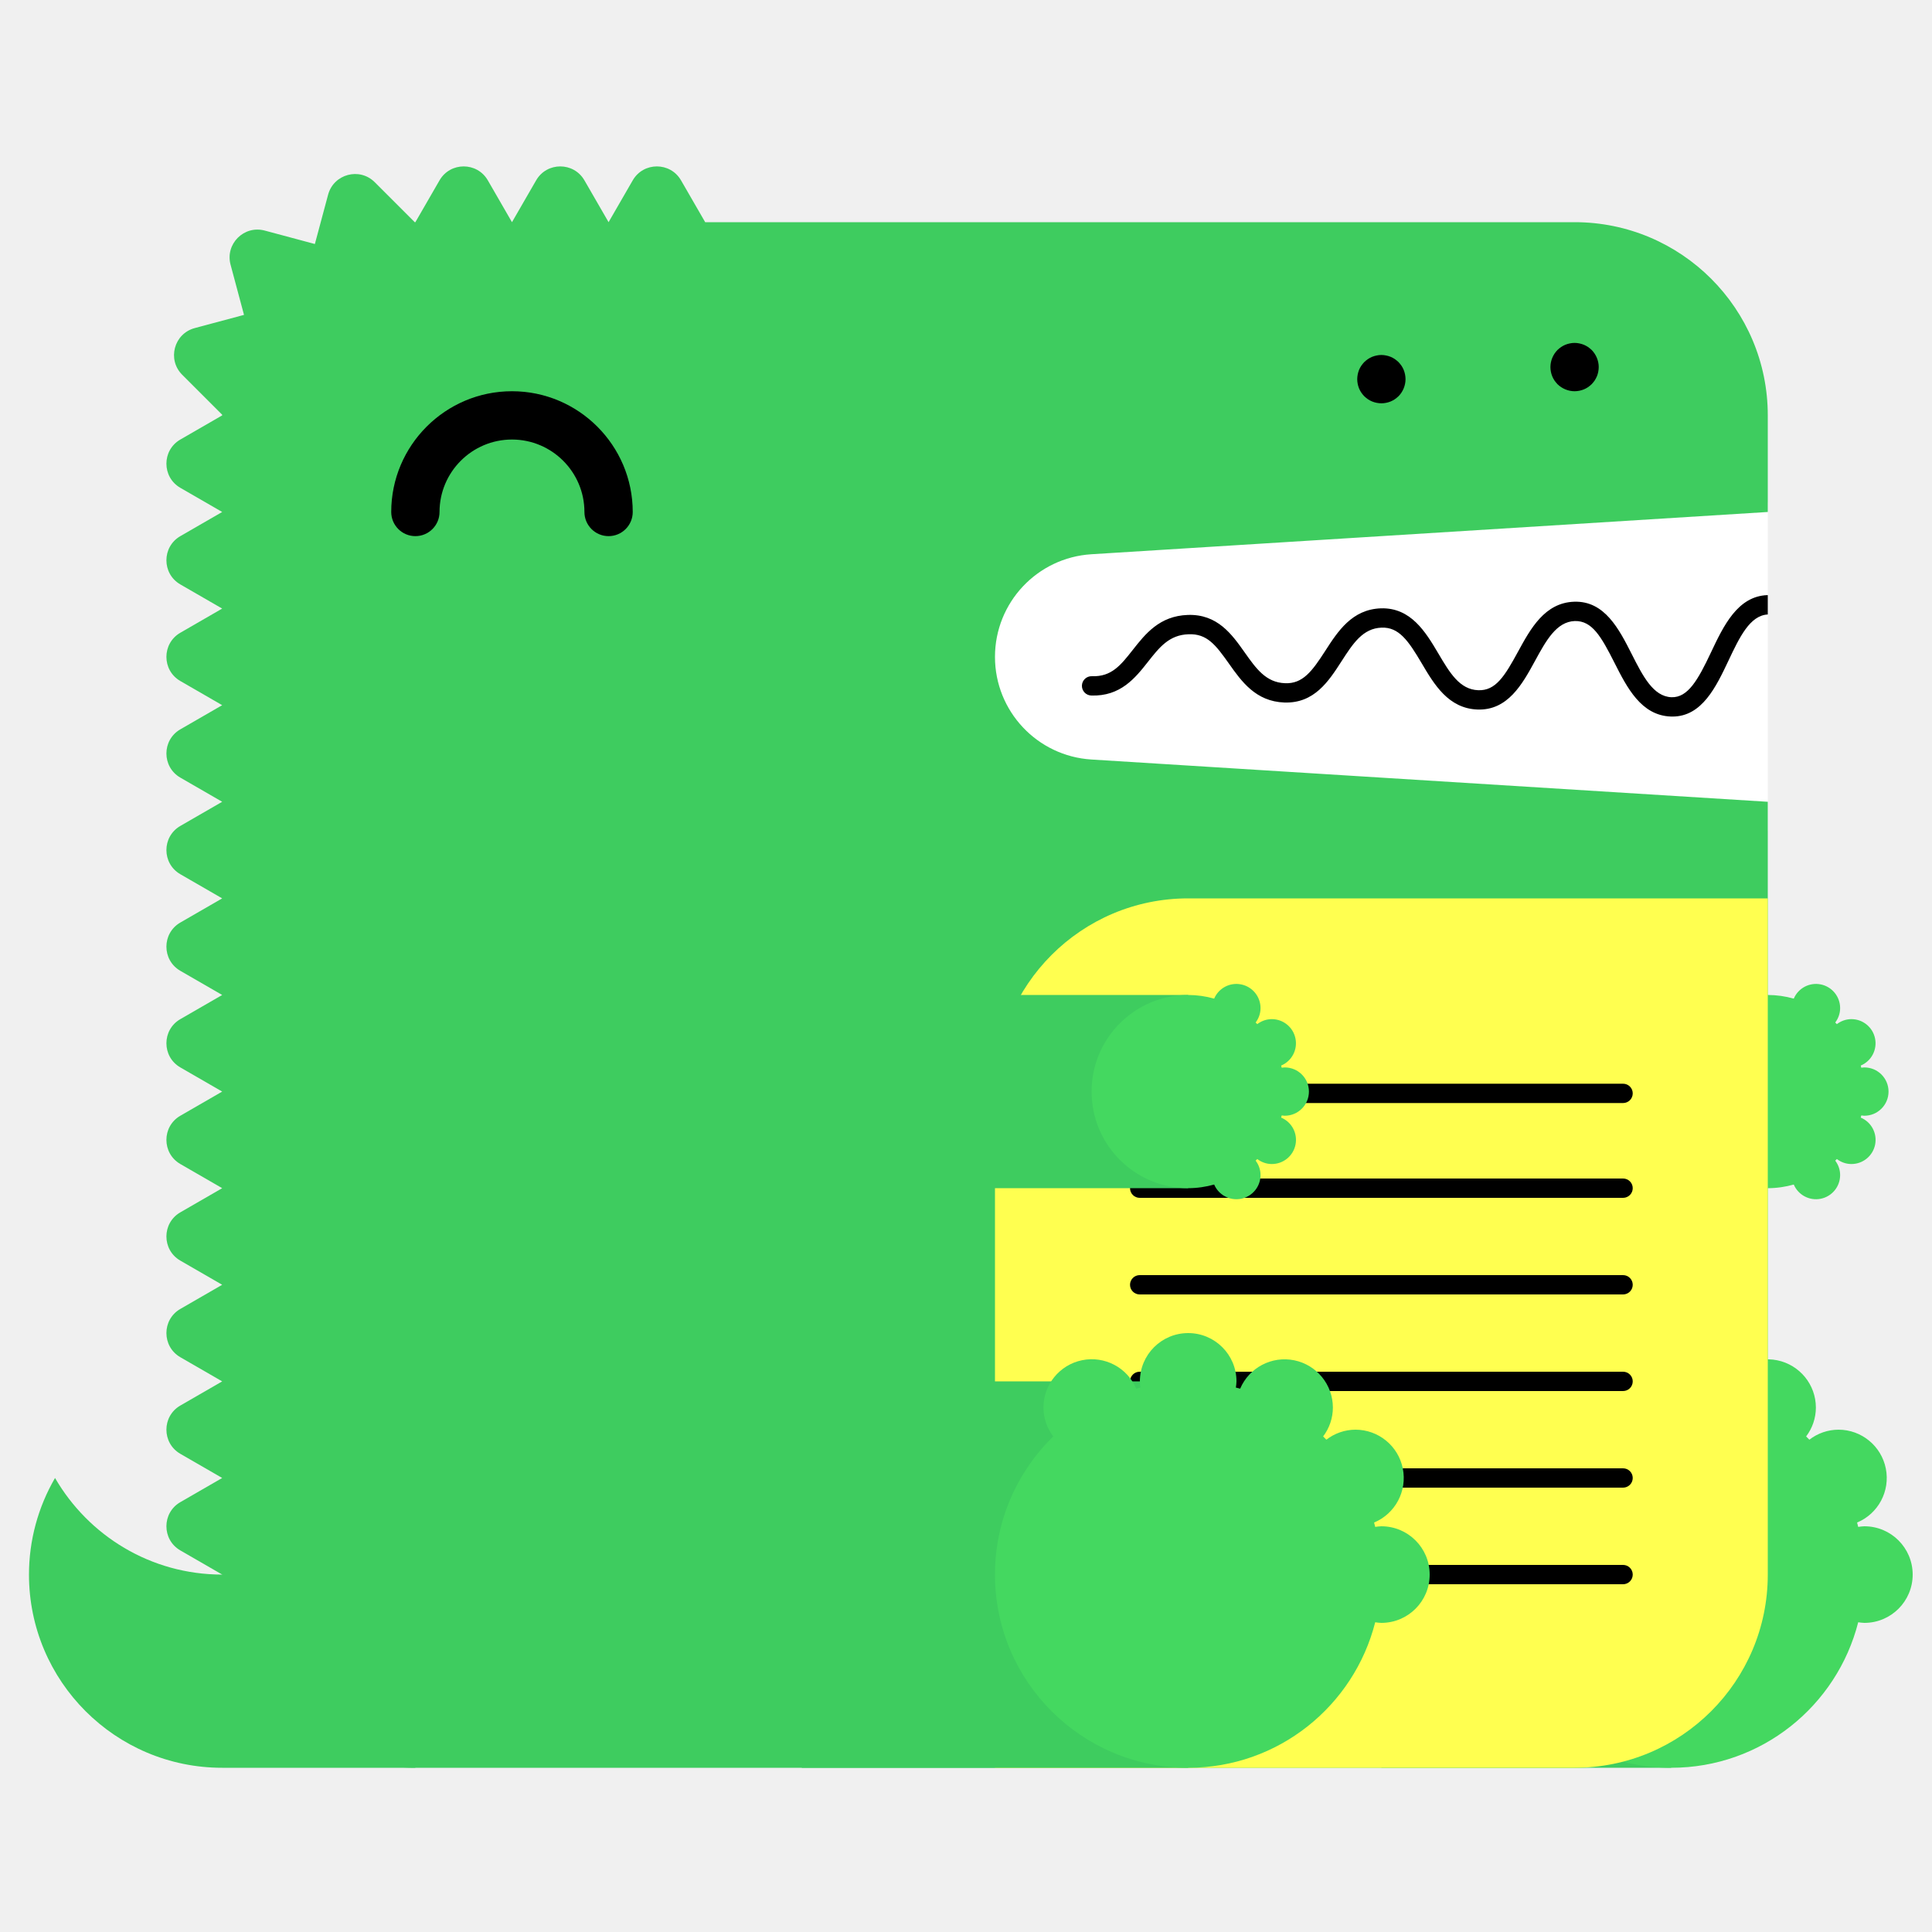
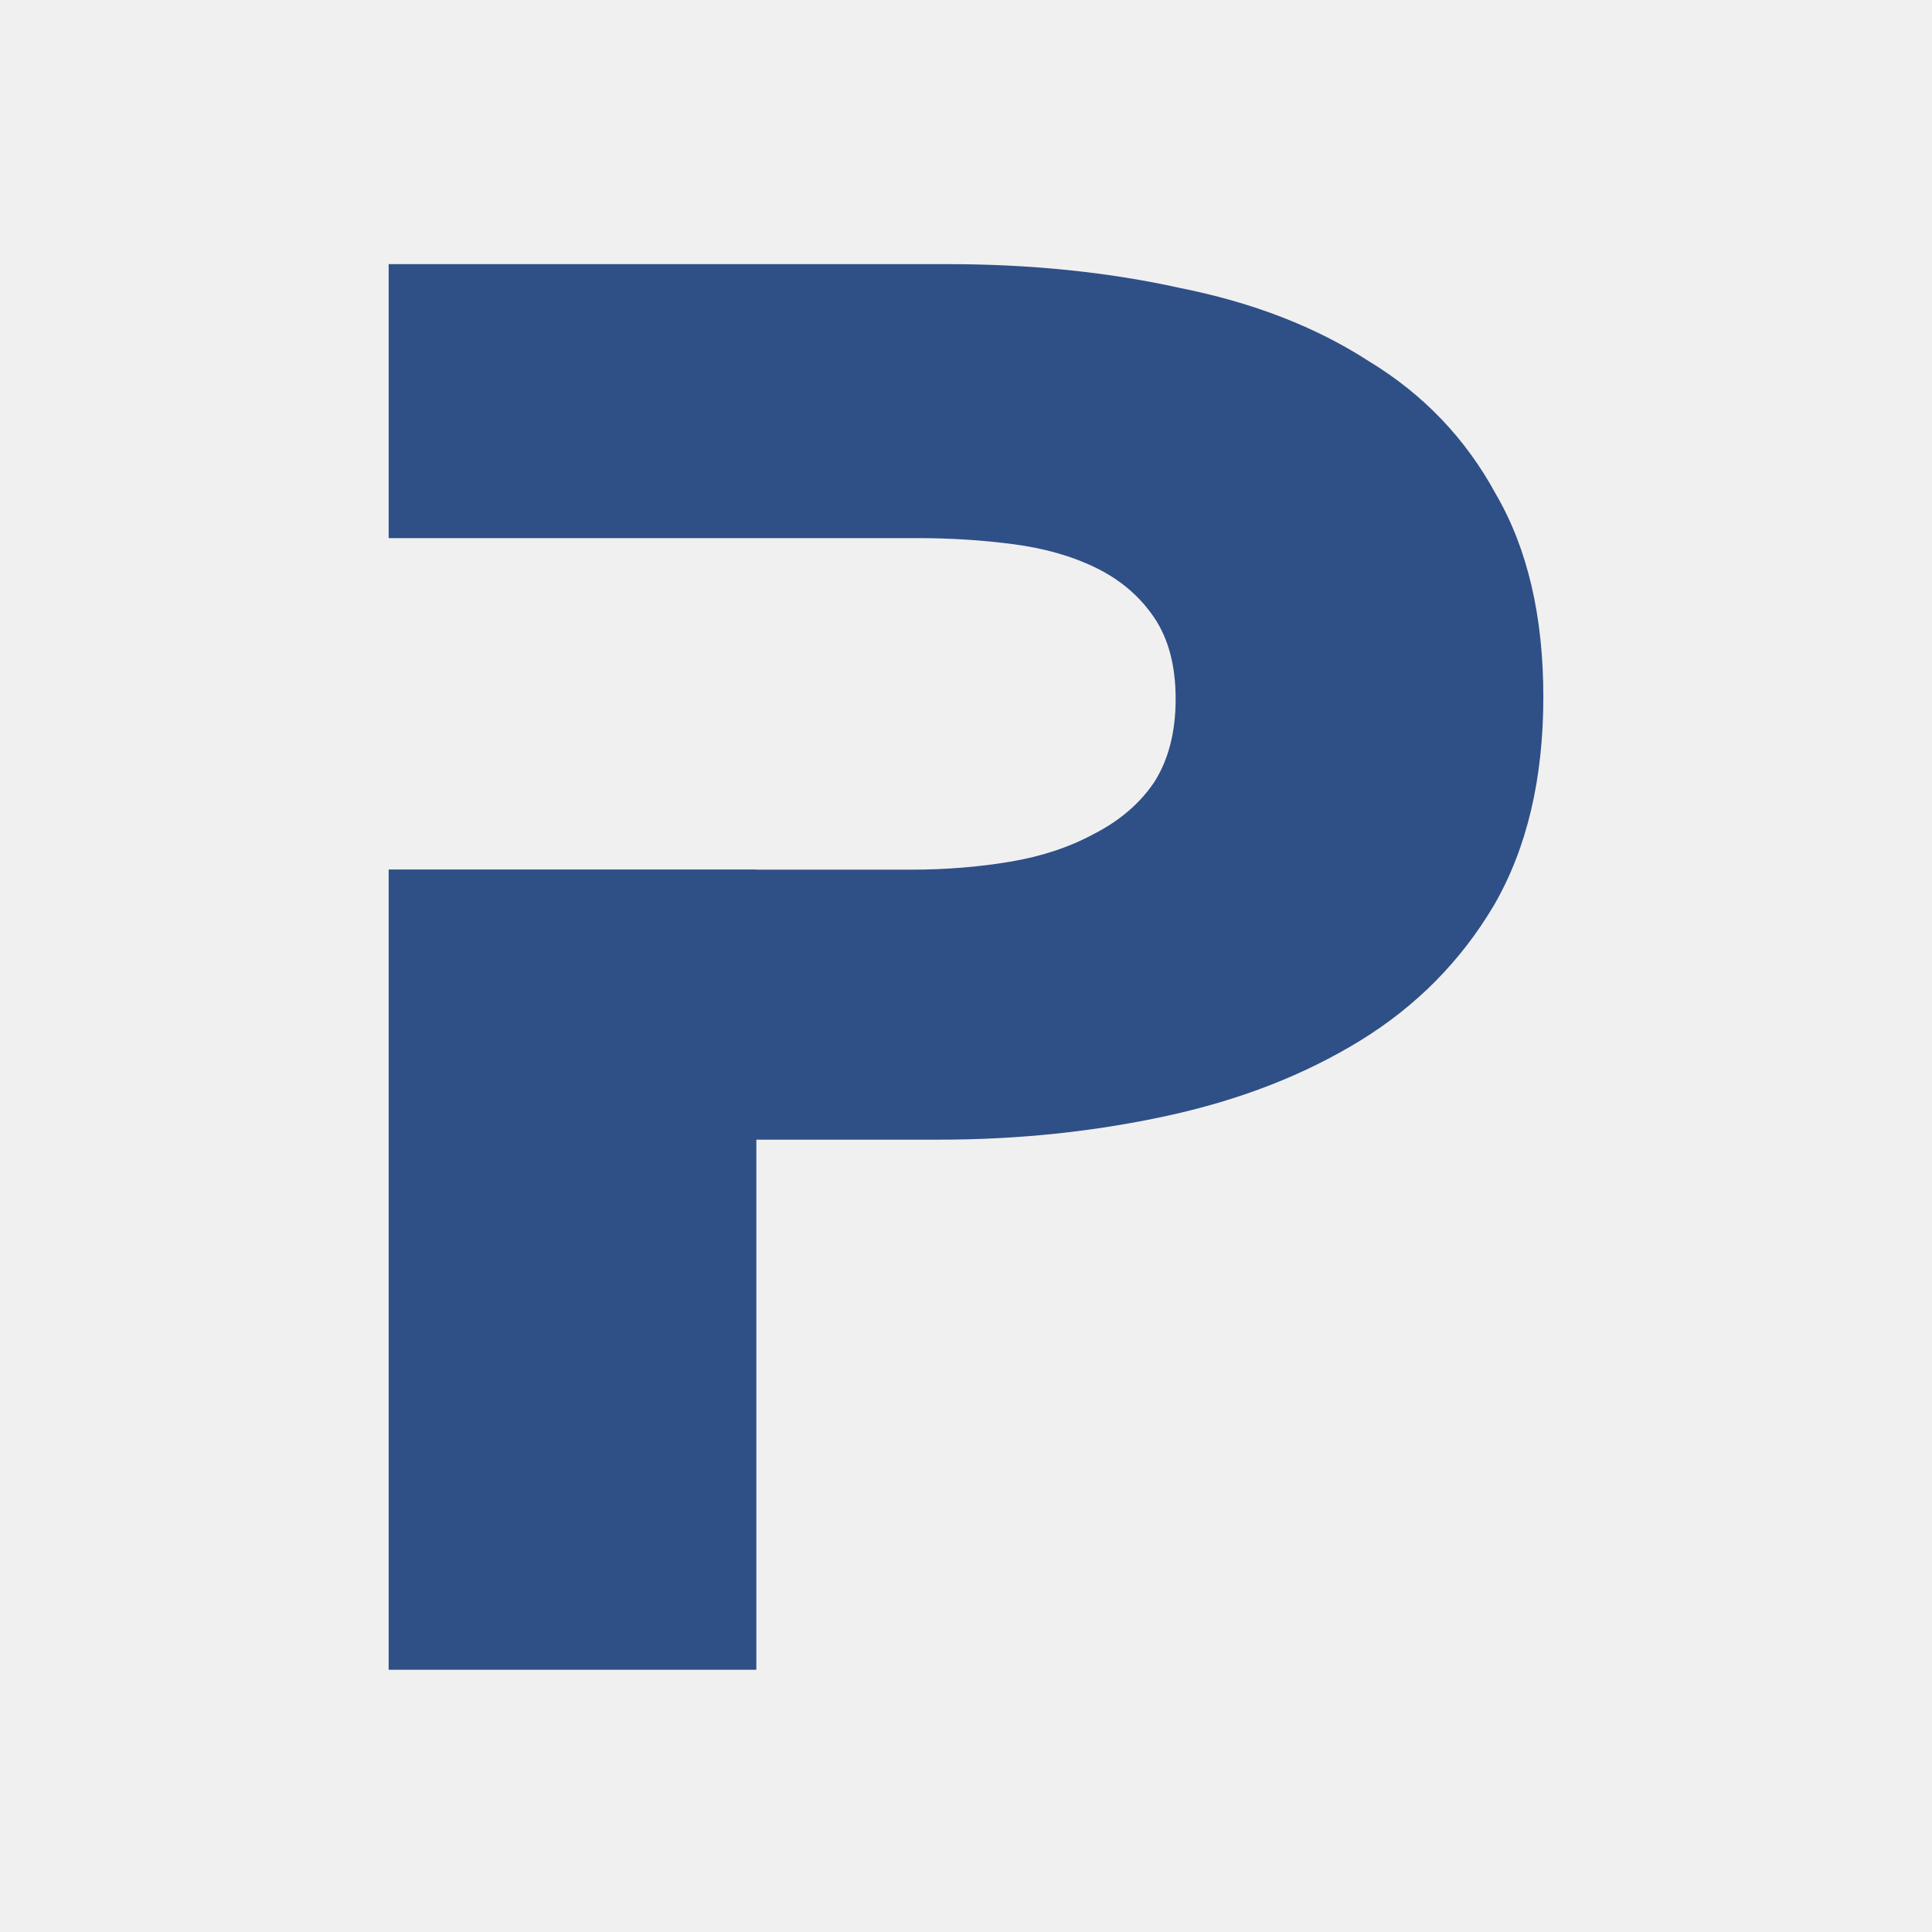
- <svg xmlns="http://www.w3.org/2000/svg" width="200" height="200" viewBox="0 0 200 200">
-   <g fill="none" fill-rule="evenodd">
-     <path fill="#FFF" d="M99 52h84v34H99z" />
-     <path d="M23 163c-7.398 0-13.843-4.027-17.303-10A19.886 19.886 0 0 0 3 163c0 11.046 8.954 20 20 20h20v-20H23z" fill="#3ECC5F" />
-     <path d="M112.98 57.376L183 53V43c0-11.046-8.954-20-20-20H73l-2.5-4.33c-1.112-1.925-3.889-1.925-5 0L63 23l-2.5-4.33c-1.111-1.925-3.889-1.925-5 0L53 23l-2.5-4.33c-1.111-1.925-3.889-1.925-5 0L43 23c-.022 0-.042.003-.065.003l-4.142-4.141c-1.57-1.571-4.252-.853-4.828 1.294l-1.369 5.104-5.192-1.392c-2.148-.575-4.111 1.389-3.535 3.536l1.39 5.193-5.102 1.367c-2.148.576-2.867 3.259-1.296 4.83l4.142 4.142c0 .021-.003.042-.003.064l-4.33 2.5c-1.925 1.111-1.925 3.889 0 5L23 53l-4.33 2.5c-1.925 1.111-1.925 3.889 0 5L23 63l-4.33 2.5c-1.925 1.111-1.925 3.889 0 5L23 73l-4.33 2.5c-1.925 1.111-1.925 3.889 0 5L23 83l-4.33 2.5c-1.925 1.111-1.925 3.889 0 5L23 93l-4.33 2.5c-1.925 1.111-1.925 3.889 0 5L23 103l-4.33 2.5c-1.925 1.111-1.925 3.889 0 5L23 113l-4.33 2.5c-1.925 1.111-1.925 3.889 0 5L23 123l-4.33 2.5c-1.925 1.111-1.925 3.889 0 5L23 133l-4.33 2.5c-1.925 1.111-1.925 3.889 0 5L23 143l-4.33 2.5c-1.925 1.111-1.925 3.889 0 5L23 153l-4.33 2.5c-1.925 1.111-1.925 3.889 0 5L23 163c0 11.046 8.954 20 20 20h120c11.046 0 20-8.954 20-20V83l-70.02-4.376A10.645 10.645 0 0 1 103 68c0-5.621 4.37-10.273 9.98-10.624" fill="#3ECC5F" />
-     <path fill="#3ECC5F" d="M143 183h30v-40h-30z" />
-     <path d="M193 158c-.219 0-.428.037-.639.064-.038-.15-.074-.301-.116-.451A5 5 0 0 0 190.32 148a4.96 4.96 0 0 0-3.016 1.036 26.531 26.531 0 0 0-.335-.336 4.955 4.955 0 0 0 1.011-2.987 5 5 0 0 0-9.599-1.959c-.148-.042-.297-.077-.445-.115.027-.211.064-.42.064-.639a5 5 0 0 0-5-5 5 5 0 0 0-5 5c0 .219.037.428.064.639-.148.038-.297.073-.445.115a4.998 4.998 0 0 0-9.599 1.959c0 1.125.384 2.151 1.011 2.987-3.717 3.632-6.031 8.693-6.031 14.3 0 11.046 8.954 20 20 20 9.339 0 17.16-6.41 19.361-15.064.211.027.42.064.639.064a5 5 0 0 0 5-5 5 5 0 0 0-5-5" fill="#44D860" />
-     <path fill="#3ECC5F" d="M153 123h30v-20h-30z" />
-     <path d="M193 115.5a2.5 2.5 0 1 0 0-5c-.109 0-.214.019-.319.032-.02-.075-.037-.15-.058-.225a2.501 2.501 0 0 0-.963-4.807c-.569 0-1.088.197-1.508.518a6.653 6.653 0 0 0-.168-.168c.314-.417.506-.931.506-1.494a2.5 2.5 0 0 0-4.8-.979A9.987 9.987 0 0 0 183 103c-5.522 0-10 4.478-10 10s4.478 10 10 10c.934 0 1.833-.138 2.69-.377a2.5 2.5 0 0 0 4.8-.979c0-.563-.192-1.077-.506-1.494.057-.055.113-.111.168-.168.42.321.939.518 1.508.518a2.5 2.5 0 0 0 .963-4.807c.021-.074.038-.15.058-.225.105.013.21.032.319.032" fill="#44D860" />
-     <path d="M63 55.5a2.5 2.5 0 0 1-2.5-2.5c0-4.136-3.364-7.5-7.5-7.5s-7.5 3.364-7.5 7.5a2.5 2.5 0 1 1-5 0c0-6.893 5.607-12.5 12.5-12.5S65.5 46.107 65.5 53a2.5 2.5 0 0 1-2.5 2.5" fill="#000" />
-     <path d="M103 183h60c11.046 0 20-8.954 20-20V93h-60c-11.046 0-20 8.954-20 20v70z" fill="#FFFF50" />
-     <path d="M168.02 124h-50.04a1 1 0 1 1 0-2h50.04a1 1 0 1 1 0 2m0 20h-50.04a1 1 0 1 1 0-2h50.04a1 1 0 1 1 0 2m0 20h-50.04a1 1 0 1 1 0-2h50.04a1 1 0 1 1 0 2m0-49.814h-50.04a1 1 0 1 1 0-2h50.04a1 1 0 1 1 0 2m0 19.814h-50.04a1 1 0 1 1 0-2h50.04a1 1 0 1 1 0 2m0 20h-50.04a1 1 0 1 1 0-2h50.04a1 1 0 1 1 0 2M183 61.611c-.012 0-.022-.006-.034-.005-3.09.105-4.552 3.196-5.842 5.923-1.346 2.85-2.387 4.703-4.093 4.647-1.889-.068-2.969-2.202-4.113-4.46-1.314-2.594-2.814-5.536-5.963-5.426-3.046.104-4.513 2.794-5.807 5.167-1.377 2.528-2.314 4.065-4.121 3.994-1.927-.07-2.951-1.805-4.136-3.813-1.321-2.236-2.848-4.75-5.936-4.664-2.994.103-4.465 2.385-5.763 4.4-1.373 2.13-2.335 3.428-4.165 3.351-1.973-.07-2.992-1.51-4.171-3.177-1.324-1.873-2.816-3.993-5.895-3.89-2.928.1-4.399 1.97-5.696 3.618-1.232 1.564-2.194 2.802-4.229 2.724a1 1 0 0 0-.072 2c3.017.101 4.545-1.8 5.872-3.487 1.177-1.496 2.193-2.787 4.193-2.855 1.926-.082 2.829 1.115 4.195 3.045 1.297 1.834 2.769 3.914 5.731 4.021 3.103.104 4.596-2.215 5.918-4.267 1.182-1.834 2.202-3.417 4.15-3.484 1.793-.067 2.769 1.35 4.145 3.681 1.297 2.197 2.766 4.686 5.787 4.796 3.125.108 4.634-2.62 5.949-5.035 1.139-2.088 2.214-4.06 4.119-4.126 1.793-.042 2.728 1.595 4.111 4.33 1.292 2.553 2.757 5.445 5.825 5.556l.169.003c3.064 0 4.518-3.075 5.805-5.794 1.139-2.41 2.217-4.68 4.067-4.773v-2z" fill="#000" />
-     <path fill="#3ECC5F" d="M83 183h40v-40H83z" />
-     <path d="M143 158c-.219 0-.428.037-.639.064-.038-.15-.074-.301-.116-.451A5 5 0 0 0 140.32 148a4.96 4.96 0 0 0-3.016 1.036 26.531 26.531 0 0 0-.335-.336 4.955 4.955 0 0 0 1.011-2.987 5 5 0 0 0-9.599-1.959c-.148-.042-.297-.077-.445-.115.027-.211.064-.42.064-.639a5 5 0 0 0-5-5 5 5 0 0 0-5 5c0 .219.037.428.064.639-.148.038-.297.073-.445.115a4.998 4.998 0 0 0-9.599 1.959c0 1.125.384 2.151 1.011 2.987-3.717 3.632-6.031 8.693-6.031 14.3 0 11.046 8.954 20 20 20 9.339 0 17.16-6.41 19.361-15.064.211.027.42.064.639.064a5 5 0 0 0 5-5 5 5 0 0 0-5-5" fill="#44D860" />
-     <path fill="#3ECC5F" d="M83 123h40v-20H83z" />
-     <path d="M133 115.5a2.5 2.5 0 1 0 0-5c-.109 0-.214.019-.319.032-.02-.075-.037-.15-.058-.225a2.501 2.501 0 0 0-.963-4.807c-.569 0-1.088.197-1.508.518a6.653 6.653 0 0 0-.168-.168c.314-.417.506-.931.506-1.494a2.5 2.5 0 0 0-4.8-.979A9.987 9.987 0 0 0 123 103c-5.522 0-10 4.478-10 10s4.478 10 10 10c.934 0 1.833-.138 2.69-.377a2.5 2.5 0 0 0 4.8-.979c0-.563-.192-1.077-.506-1.494.057-.055.113-.111.168-.168.42.321.939.518 1.508.518a2.5 2.5 0 0 0 .963-4.807c.021-.074.038-.15.058-.225.105.013.21.032.319.032" fill="#44D860" />
-     <path d="M143 41.75c-.16 0-.33-.02-.49-.05a2.52 2.52 0 0 1-.47-.14c-.15-.06-.29-.14-.431-.23-.13-.09-.259-.2-.38-.31-.109-.12-.219-.24-.309-.38s-.17-.28-.231-.43a2.619 2.619 0 0 1-.189-.96c0-.16.02-.33.05-.49.03-.16.08-.31.139-.47.061-.15.141-.29.231-.43.09-.13.2-.26.309-.38.121-.11.25-.22.38-.31.141-.09.281-.17.431-.23.149-.06.31-.11.47-.14.32-.07.65-.07.98 0 .159.03.32.08.47.14.149.06.29.14.43.23.13.09.259.2.38.31.11.12.22.25.31.38.09.14.17.28.23.43.06.16.11.31.14.47.029.16.05.33.05.49 0 .66-.271 1.31-.73 1.77-.121.11-.25.22-.38.31-.14.09-.281.17-.43.23a2.565 2.565 0 0 1-.96.19m20-1.25c-.66 0-1.3-.27-1.771-.73a3.802 3.802 0 0 1-.309-.38c-.09-.14-.17-.28-.231-.43a2.619 2.619 0 0 1-.189-.96c0-.66.27-1.3.729-1.77.121-.11.25-.22.38-.31.141-.09.281-.17.431-.23.149-.06.31-.11.47-.14.32-.07.66-.07.98 0 .159.03.32.08.47.14.149.06.29.14.43.23.13.09.259.2.38.31.459.47.73 1.11.73 1.77 0 .16-.021.33-.05.49-.03.16-.08.32-.14.47-.07.15-.14.29-.23.43-.09.13-.2.26-.31.38-.121.11-.25.22-.38.31-.14.09-.281.17-.43.23a2.565 2.565 0 0 1-.96.19" fill="#000" />
-   </g>
+ <svg xmlns="http://www.w3.org/2000/svg" width="1024" height="1024" viewBox="0 0 1024 1024" fill="none">
+   <rect width="1024" height="1024" />
+   <path d="M791.788 479.88C809.263 449.716 818 412.887 818 369.392C818 326.6 809.643 290.825 792.927 262.062C776.972 232.599 754.559 209.098 725.688 191.561C697.575 173.321 664.145 160.344 625.396 152.627C587.408 144.209 546.38 140 502.313 140H206V285.205L486.357 285.212C503.832 285.212 520.548 286.264 536.504 288.368C553.218 290.473 568.034 294.683 580.951 300.995C593.866 307.309 604.122 316.078 611.721 327.302C619.319 338.526 623.118 352.907 623.118 370.445C623.118 387.983 619.319 402.715 611.721 414.64C604.122 425.863 593.486 434.984 579.81 441.998C566.895 449.014 552.079 453.923 535.363 456.73C518.649 459.536 501.174 460.939 482.939 460.939H400.884V460.861H206V885H400.884V604.047H497.755C539.542 604.047 579.81 599.838 618.559 591.42C657.307 583.001 691.498 569.673 721.129 551.433C750.76 533.194 774.313 509.343 791.788 479.88Z" fill="#2F4F87" />
</svg>
